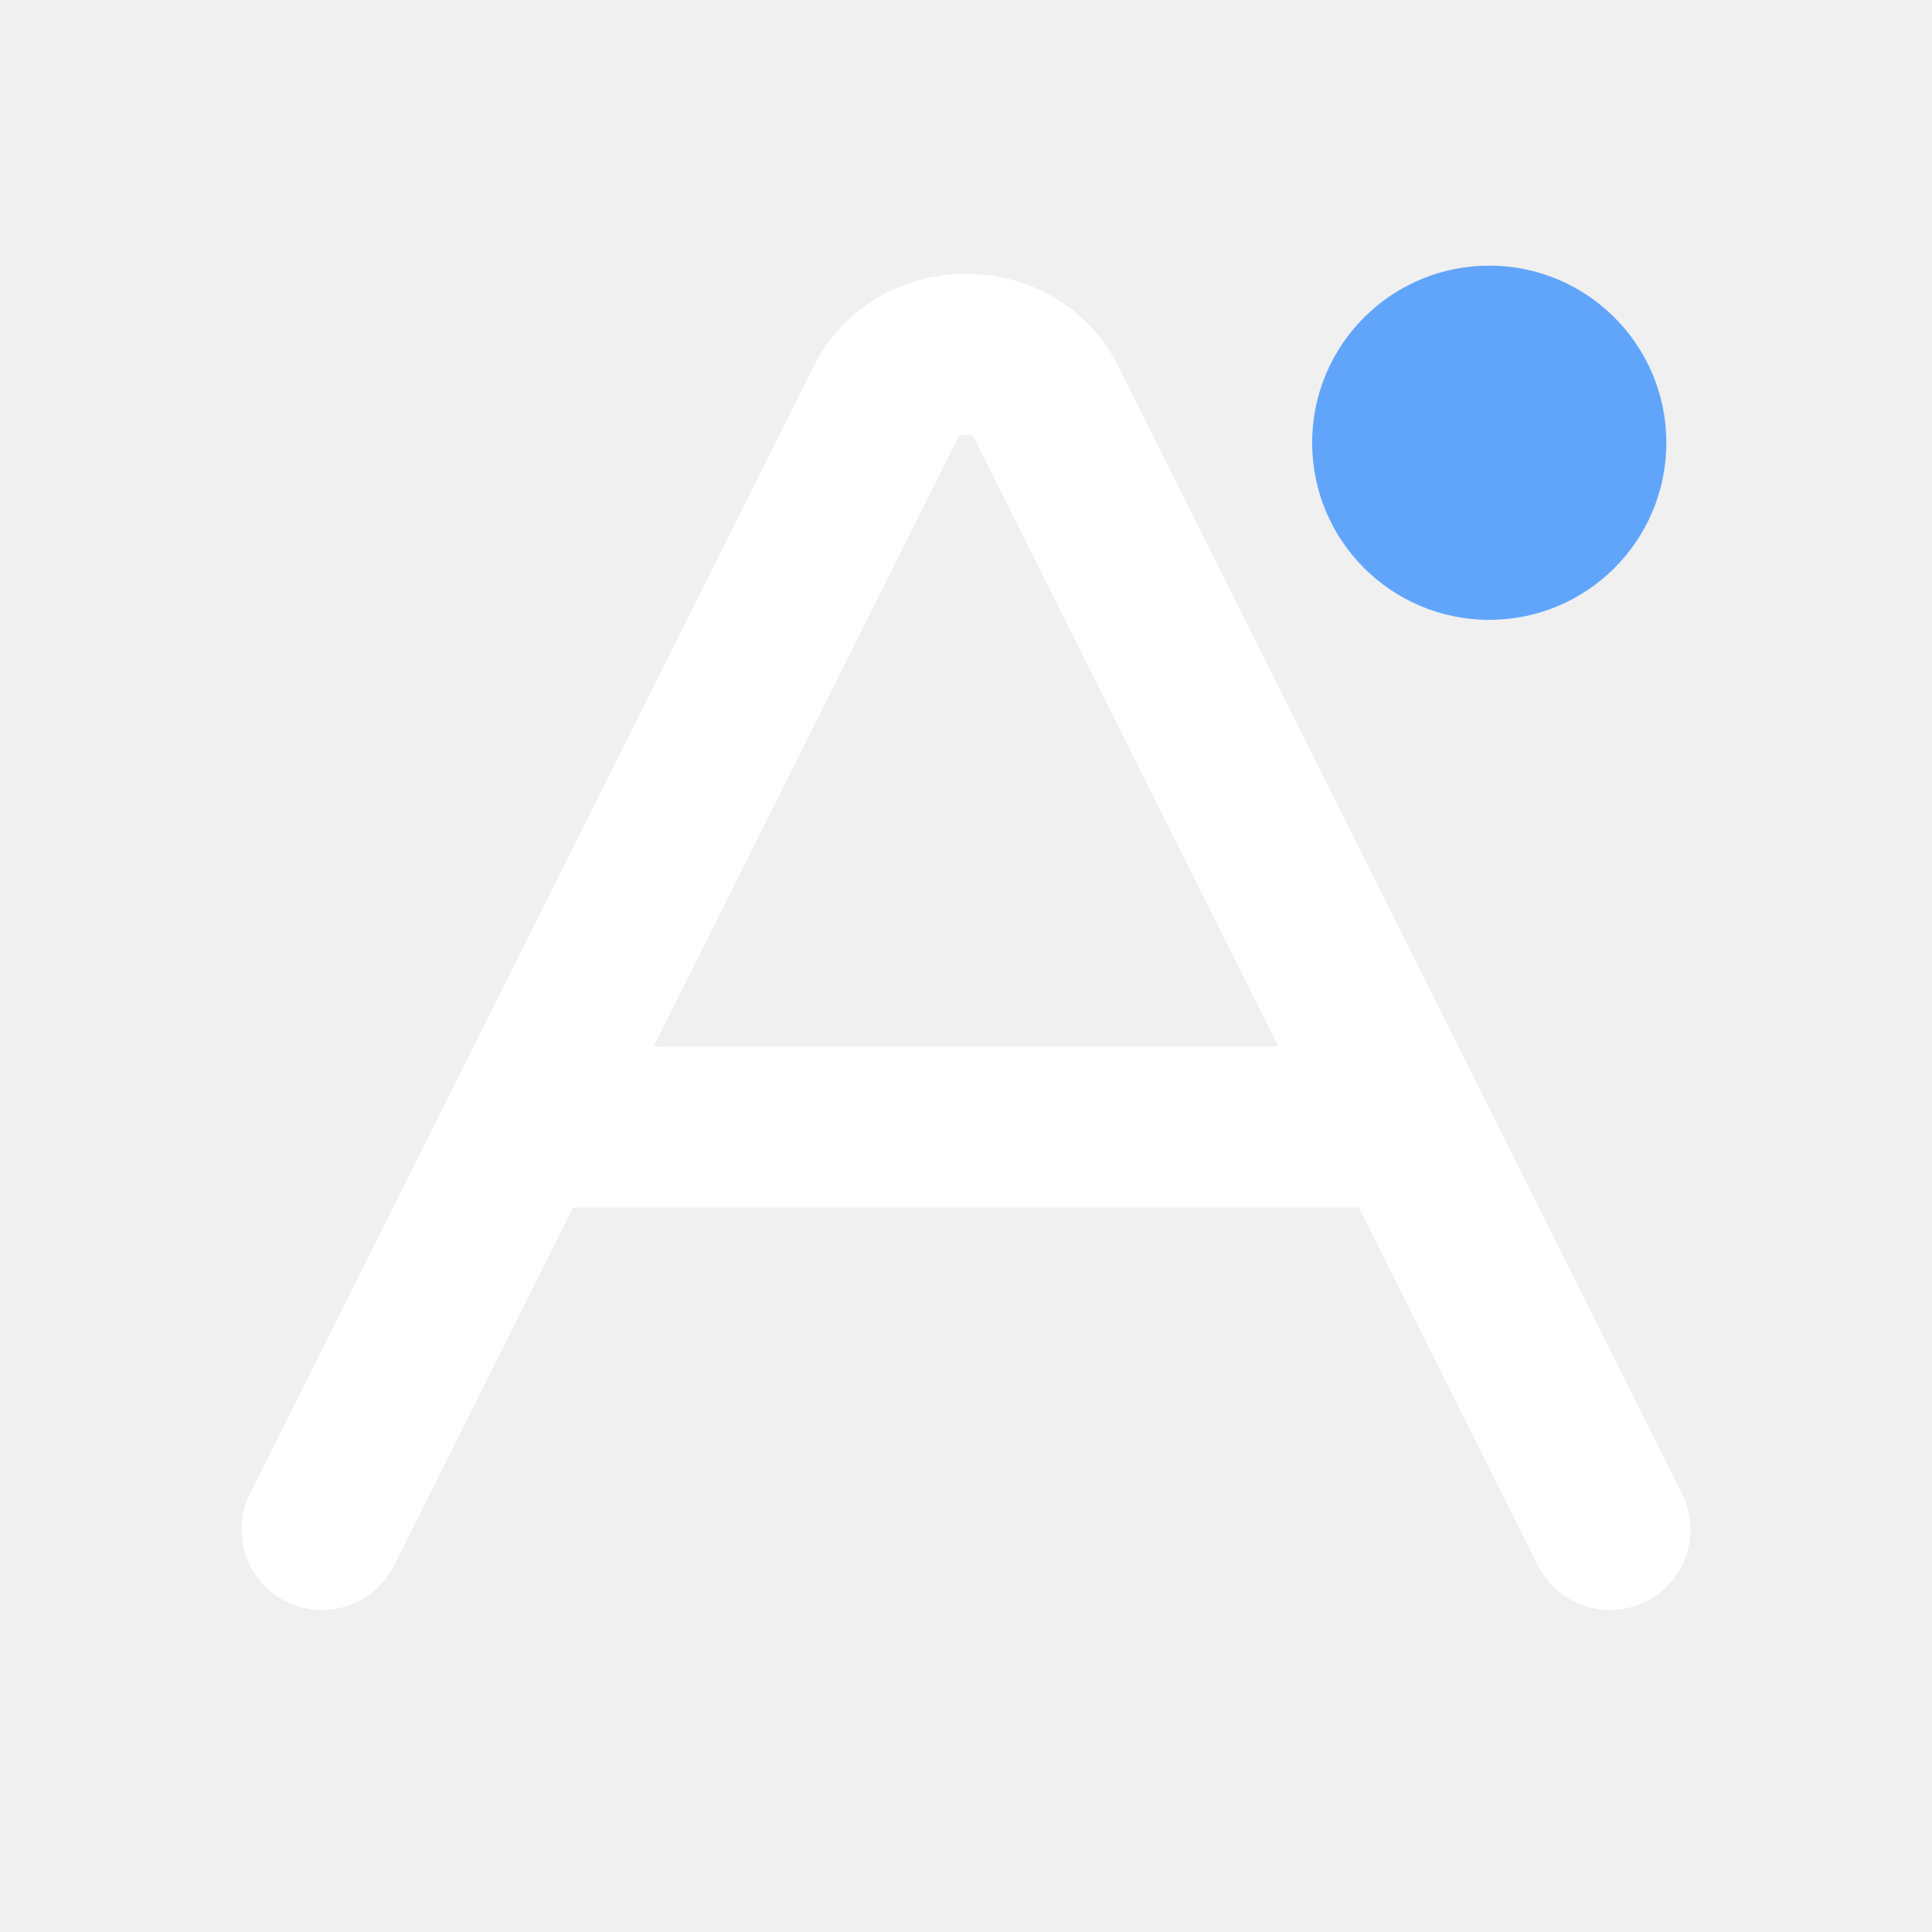
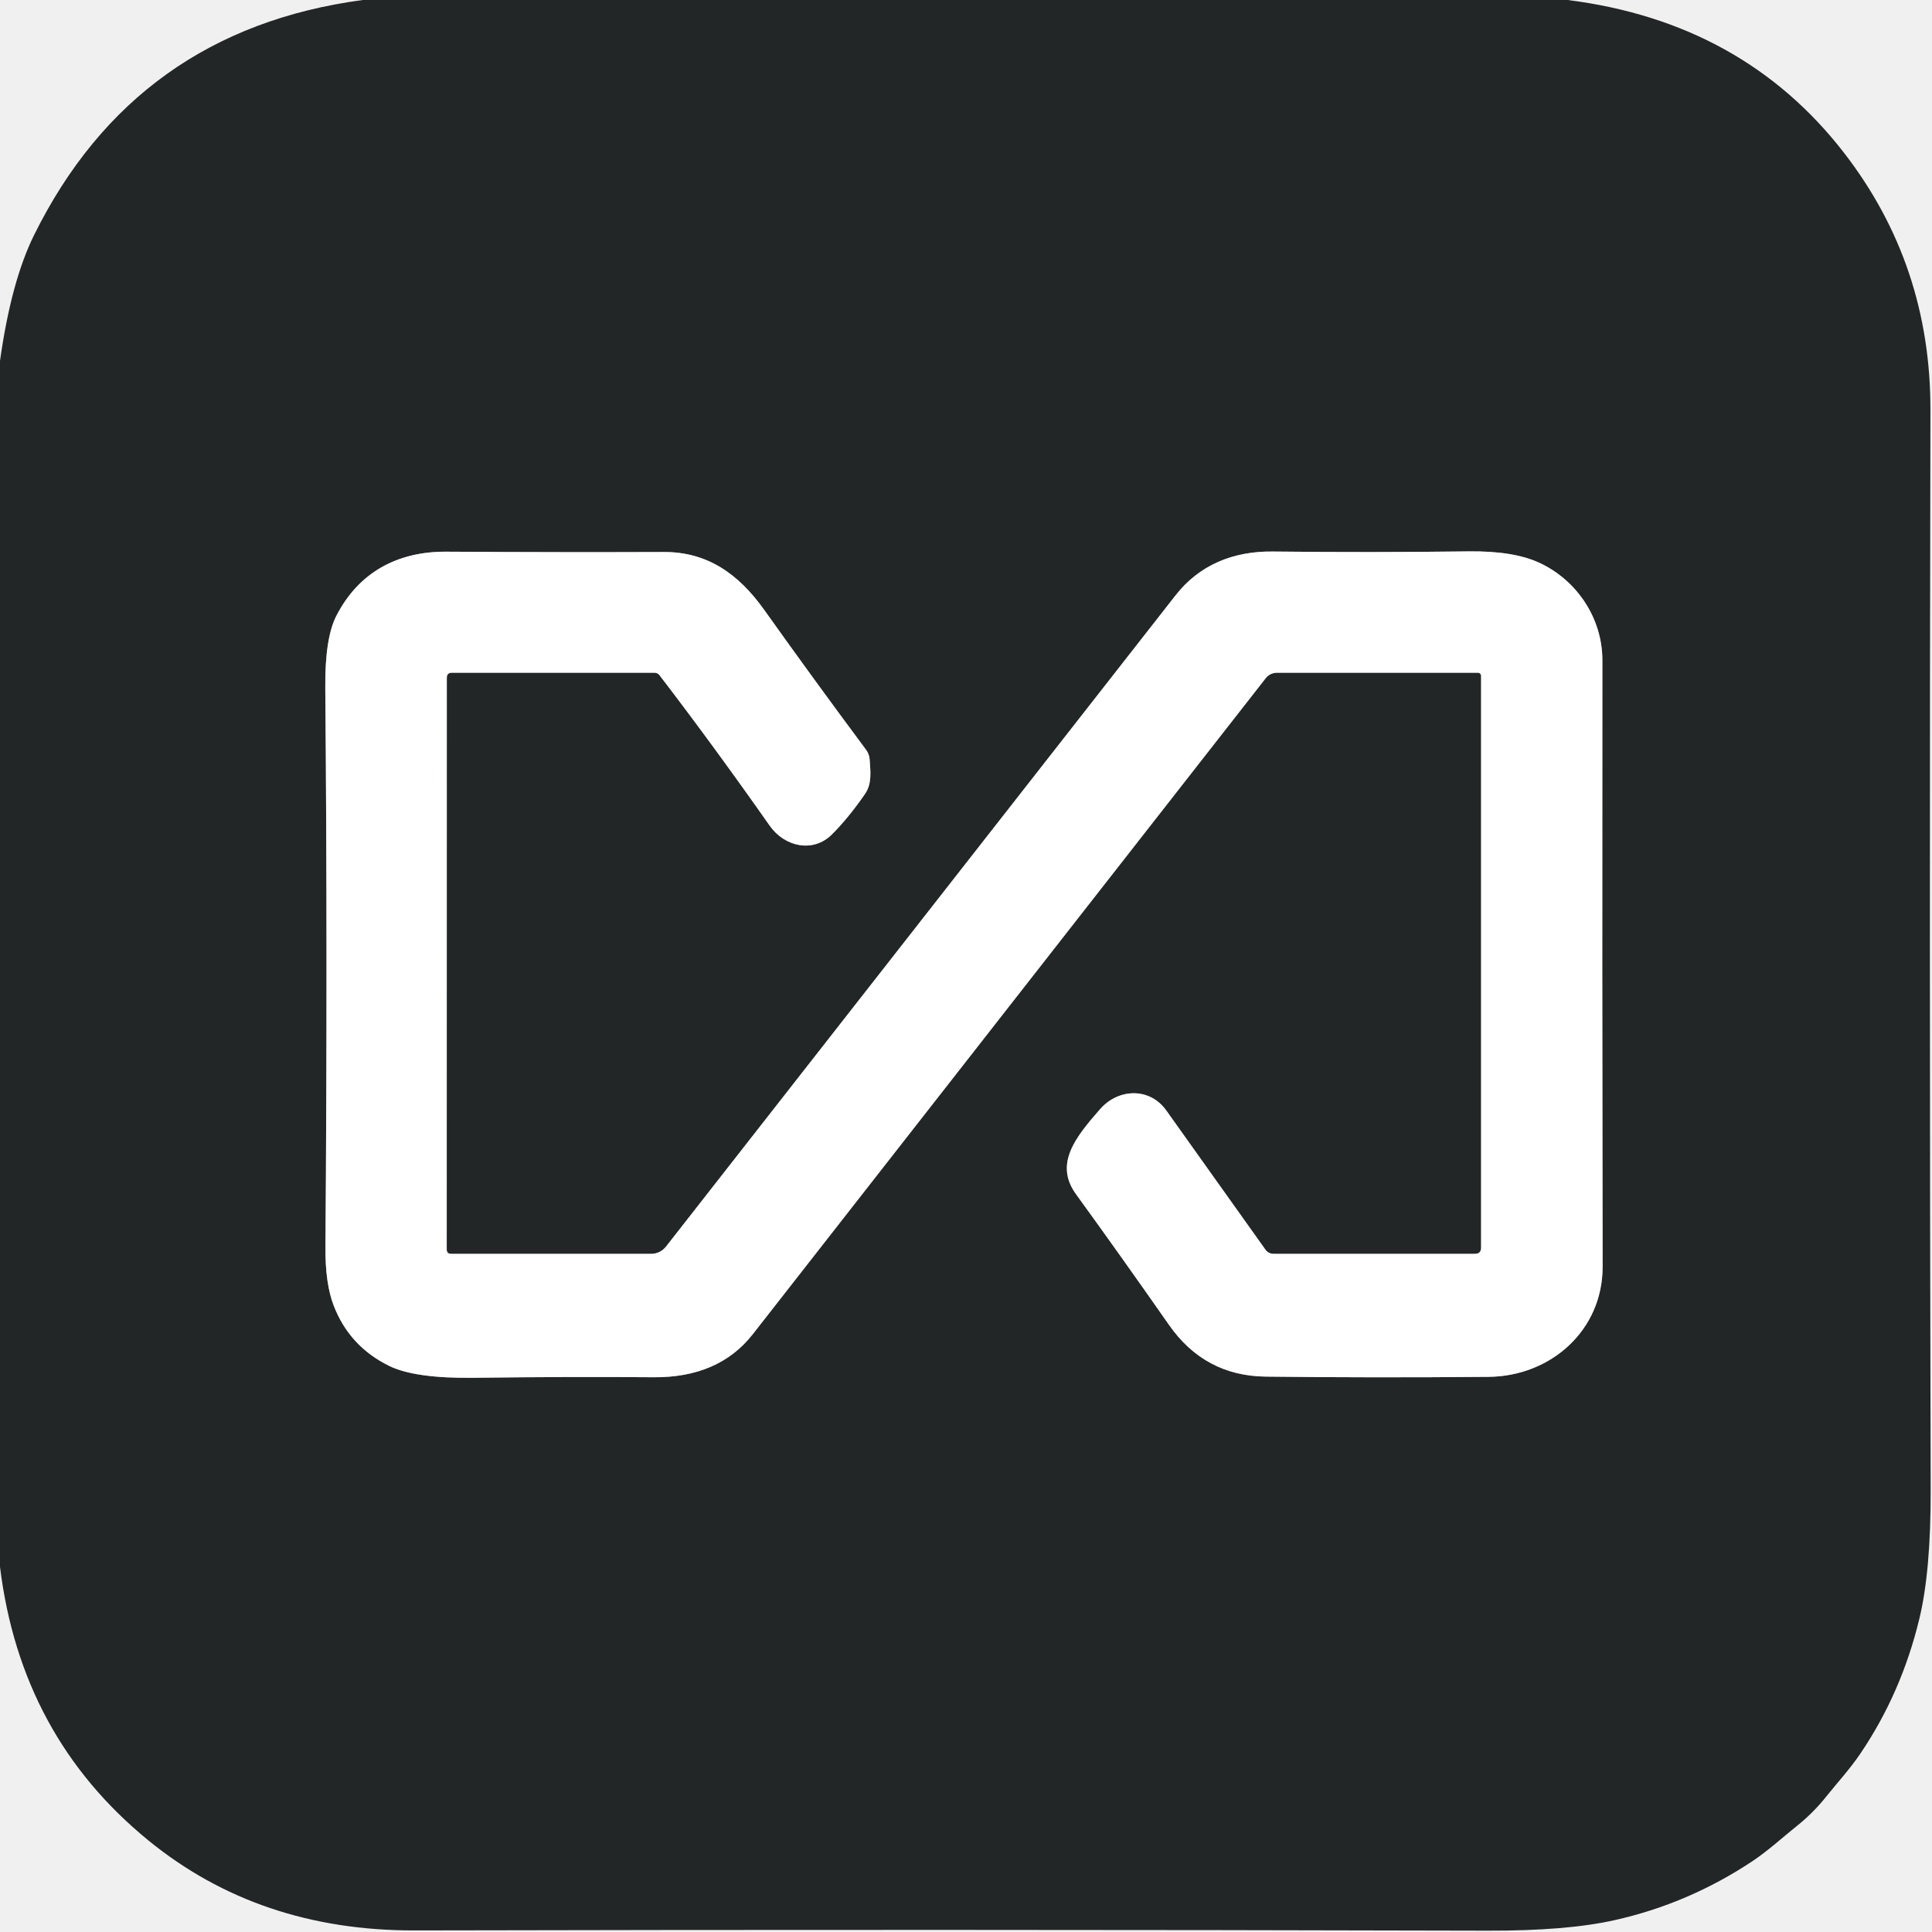
- <svg xmlns="http://www.w3.org/2000/svg" fill="none" viewBox="0 0 24 24">
-   <path stroke="#fff" stroke-width="2" stroke-linecap="round" stroke-linejoin="round" d="m4 19 7-14c.4-.8 1.6-.8 2 0l7 14M7 14h10" />
-   <circle cx="18.5" cy="5.5" r="2.2" fill="#60A5FA" />
+ <svg xmlns="http://www.w3.org/2000/svg" viewBox="0 0 245 245">
+   <path fill="none" stroke="#919393" stroke-width="2" d="M187.03 159h-25.54a1.24 1.24 0 0 1-1.01-.52l-12.59-17.67c-2.11-2.95-6.09-2.8-8.4-.14-3.06 3.5-5.84 6.89-3.05 10.75q5.78 7.97 11.78 16.56 4.52 6.49 12.27 6.59 13.45.16 28.3.03c7.85-.08 14.45-5.88 14.44-13.97q-.07-36.79-.03-76.89c.01-5.33-3.23-10.18-8.03-12.39q-3.27-1.5-8.94-1.43-12.29.16-24.86.02c-4.98-.05-9.27 1.69-12.29 5.55q-32.05 40.97-64.63 82.6a2.37 2.35-70.9 0 1-1.86.91H57.21q-.56 0-.56-.55l.01-72.5q0-.64.64-.64H83a.8.79 71 0 1 .63.31q6.88 8.98 13.98 19.09c1.86 2.65 5.46 3.5 7.87 1.12q2.12-2.11 4.22-5.16c.9-1.31.68-2.88.58-4.37q-.05-.68-.46-1.23-6.79-9.13-12.91-17.73c-3.28-4.61-7.25-7.36-12.73-7.34q-12.58.05-27.62-.04c-6.19-.03-11.12 2.65-13.93 8.18q-1.44 2.85-1.38 9.13.3 33.6.02 70.84-.04 4.66 1.05 7.46 2 5.18 7.05 7.65 3.26 1.59 10.66 1.5 12.55-.16 22.81-.07 8.29.08 12.63-5.47Q127.35 128.4 160.51 86a1.81 1.8 18.9 0 1 1.42-.69h25.49a.4.4 0 0 1 .4.4v72.5q0 .79-.79.79" vector-effect="non-scaling-stroke" />
+   <path fill="#222627" d="M46 0h152.8q22.23 2.81 35.06 19.4Q244.84 33.61 244.8 52q-.15 68.2.03 136.95.03 10.31-1.44 16.35-2.27 9.42-7.53 17.16c-1.3 1.91-2.88 3.62-4.3 5.4q-1.64 2.05-3.68 3.68c-1.88 1.5-3.62 3.12-5.64 4.47q-8.09 5.38-17.46 7.48-6.05 1.37-16.11 1.34-69.37-.18-136.12-.03-19.71.04-33.74-11.42Q2.64 220.18 0 198.69V45.76q1.42-10.1 4.33-15.97Q17.17 3.86 46 0m141.03 159h-25.54a1.24 1.24 0 0 1-1.01-.52l-12.59-17.67c-2.11-2.95-6.09-2.8-8.4-.14-3.06 3.5-5.84 6.89-3.05 10.75q5.78 7.97 11.78 16.56 4.52 6.49 12.27 6.59 13.45.16 28.3.03c7.85-.08 14.45-5.88 14.44-13.97q-.07-36.79-.03-76.89c.01-5.33-3.23-10.18-8.03-12.39q-3.27-1.5-8.94-1.43-12.29.16-24.86.02c-4.98-.05-9.27 1.69-12.29 5.55q-32.05 40.97-64.63 82.6a2.37 2.35-70.9 0 1-1.86.91H57.21q-.56 0-.56-.55l.01-72.5q0-.64.64-.64H83a.8.79 71 0 1 .63.31q6.88 8.98 13.98 19.09c1.86 2.65 5.46 3.5 7.87 1.12q2.12-2.11 4.22-5.16c.9-1.31.68-2.88.58-4.37q-.05-.68-.46-1.23-6.79-9.13-12.91-17.73c-3.28-4.61-7.25-7.36-12.73-7.34q-12.58.05-27.62-.04c-6.19-.03-11.12 2.65-13.93 8.18q-1.44 2.85-1.38 9.13.3 33.6.02 70.84-.04 4.66 1.05 7.46 2 5.18 7.05 7.65 3.26 1.59 10.66 1.5 12.55-.16 22.81-.07 8.29.08 12.63-5.47Q127.35 128.4 160.51 86a1.81 1.8 18.9 0 1 1.42-.69h25.49a.4.4 0 0 1 .4.4v72.5q0 .79-.79.79" />
+   <path fill="#fff" d="M187.82 158.21v-72.5a.4.4 0 0 0-.4-.4h-25.49a1.81 1.8 18.9 0 0-1.42.69q-33.16 42.4-65.04 83.18-4.34 5.55-12.63 5.47-10.26-.09-22.81.07-7.4.09-10.66-1.5-5.05-2.47-7.05-7.65-1.09-2.8-1.05-7.46.28-37.24-.02-70.84-.06-6.28 1.38-9.13c2.81-5.53 7.74-8.21 13.93-8.18q15.04.09 27.62.04c5.48-.02 9.45 2.73 12.73 7.34q6.12 8.6 12.91 17.73.41.55.46 1.23c.1 1.49.32 3.06-.58 4.37q-2.1 3.05-4.22 5.16c-2.41 2.38-6.01 1.53-7.87-1.12q-7.1-10.11-13.98-19.09a.8.79 71 0 0-.63-.31H57.3q-.64 0-.64.64l-.01 72.5q0 .55.56.55h25.38a2.37 2.35-70.9 0 0 1.86-.91q32.58-41.63 64.63-82.6c3.02-3.86 7.31-5.6 12.29-5.55q12.57.14 24.86-.02 5.67-.07 8.94 1.43c4.8 2.21 8.04 7.06 8.03 12.39q-.04 40.1.03 76.89c.01 8.09-6.59 13.89-14.44 13.97q-14.85.13-28.3-.03-7.75-.1-12.27-6.59-6-8.59-11.78-16.56c-2.79-3.86-.01-7.25 3.05-10.75 2.31-2.66 6.29-2.81 8.4.14l12.59 17.67a1.24 1.24 0 0 0 1.01.52h25.54q.79 0 .79-.79" />
</svg>
